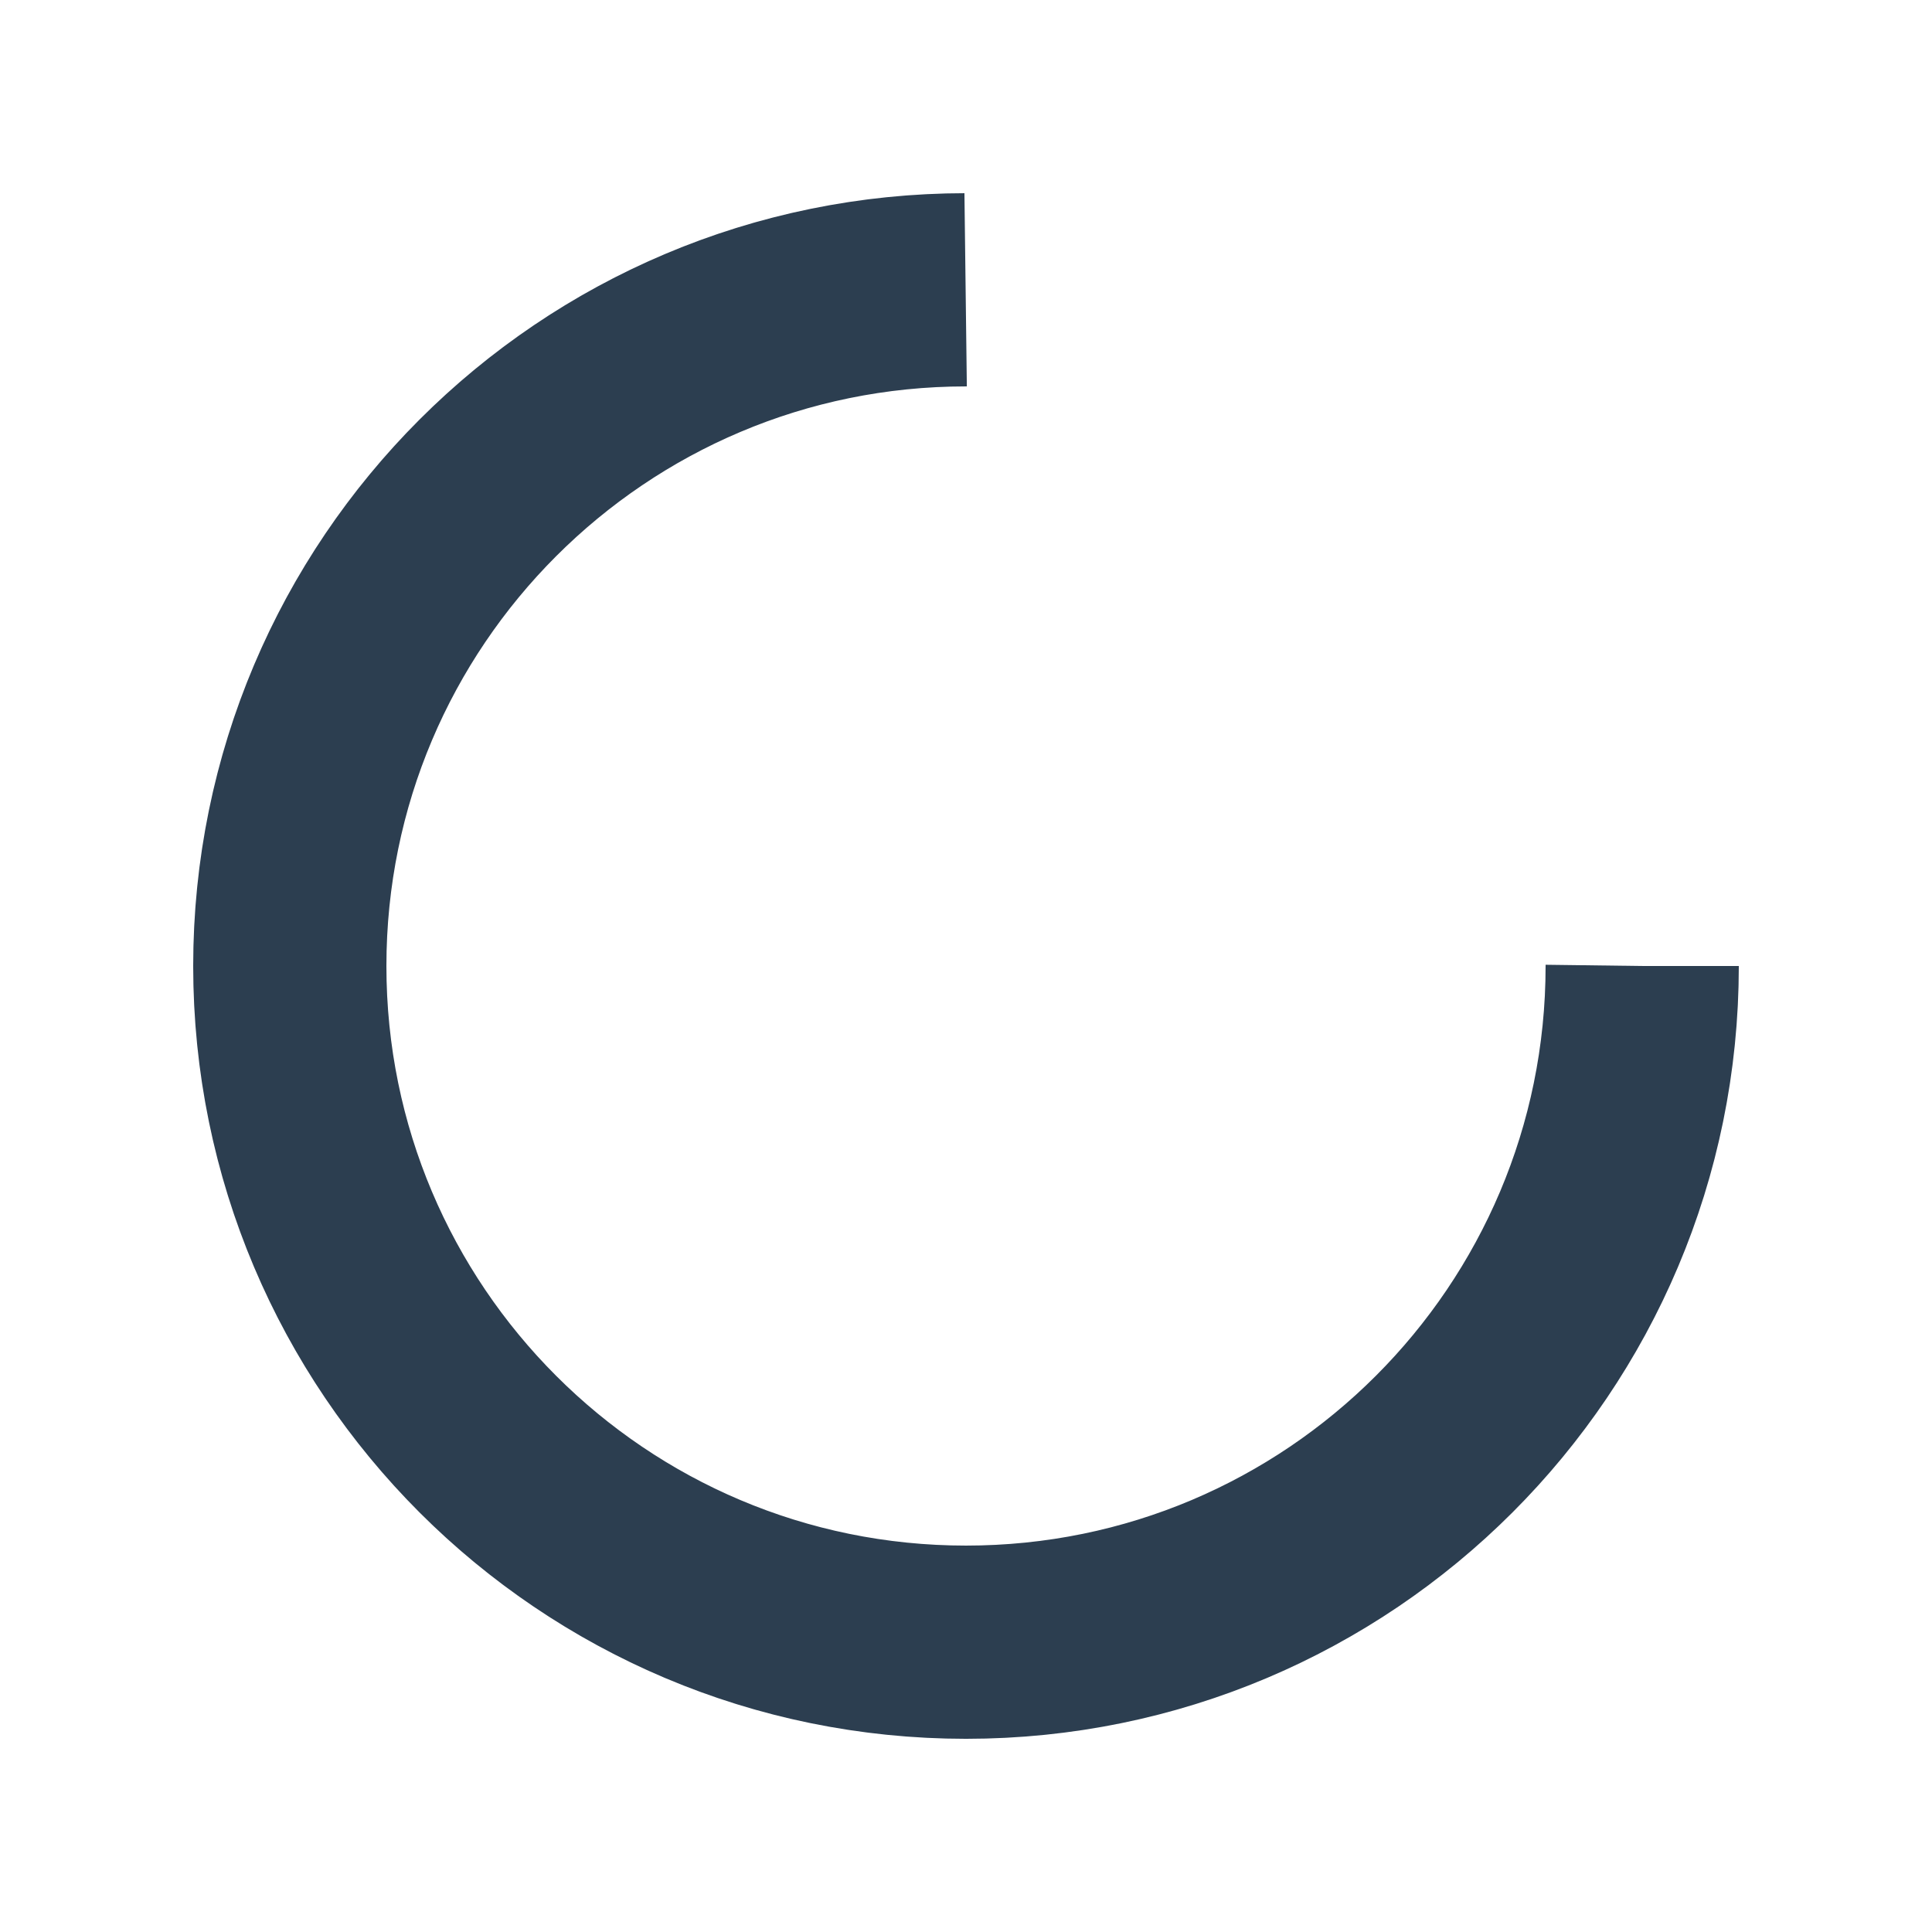
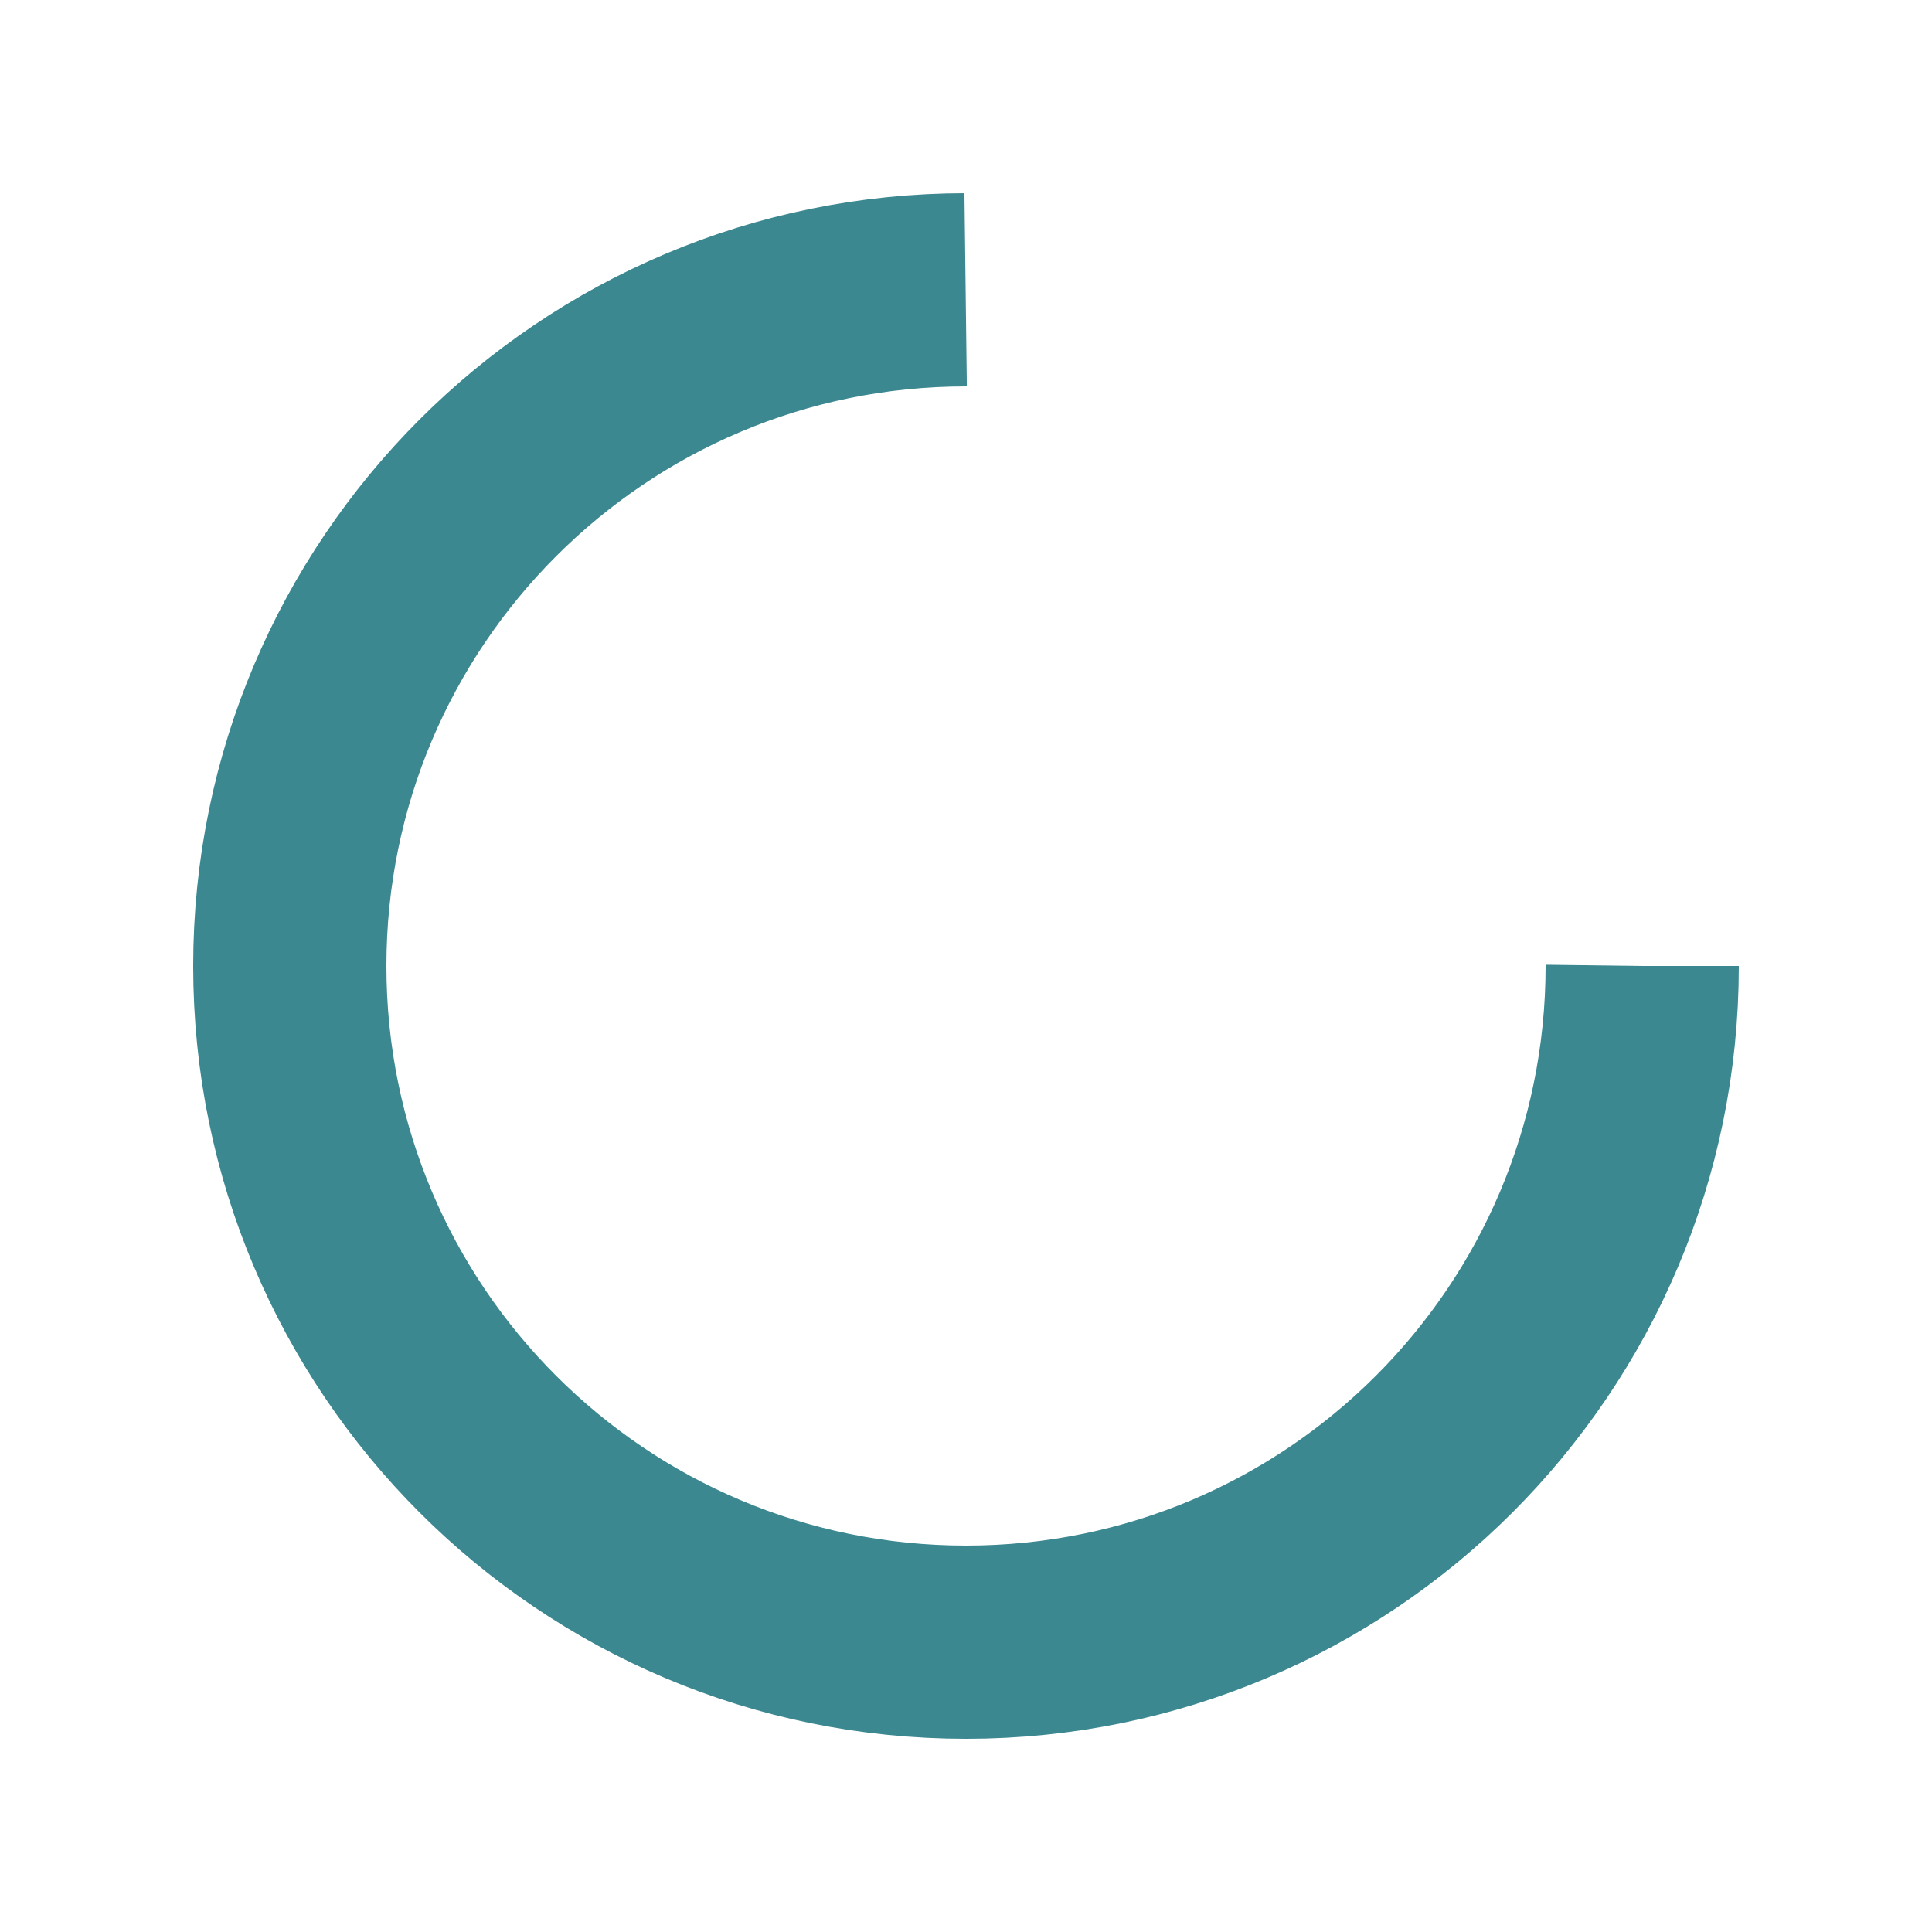
- <svg xmlns="http://www.w3.org/2000/svg" style="margin: auto; background: rgb(255, 255, 255); display: block; shape-rendering: auto;" width="200px" height="200px" viewBox="0 0 100 100" preserveAspectRatio="xMidYMid">
-   <circle cx="50" cy="50" fill="none" stroke="#2c3e50" stroke-width="10" r="35" stroke-dasharray="164.934 56.978">
-     <animateTransform attributeName="transform" type="rotate" repeatCount="indefinite" dur="0.971s" values="0 50 50;360 50 50" keyTimes="0;1" />
+ <svg xmlns="http://www.w3.org/2000/svg" style="margin: auto; background: none; display: block; shape-rendering: auto;" width="30px" height="30px" viewBox="0 0 100 100" preserveAspectRatio="xMidYMid">
+   <circle cx="50" cy="50" fill="none" stroke="#3c8891" stroke-width="10" r="35" stroke-dasharray="164.934 56.978">
+     <animateTransform attributeName="transform" type="rotate" repeatCount="indefinite" dur="0.559s" values="0 50 50;360 50 50" keyTimes="0;1" />
  </circle>
</svg>
